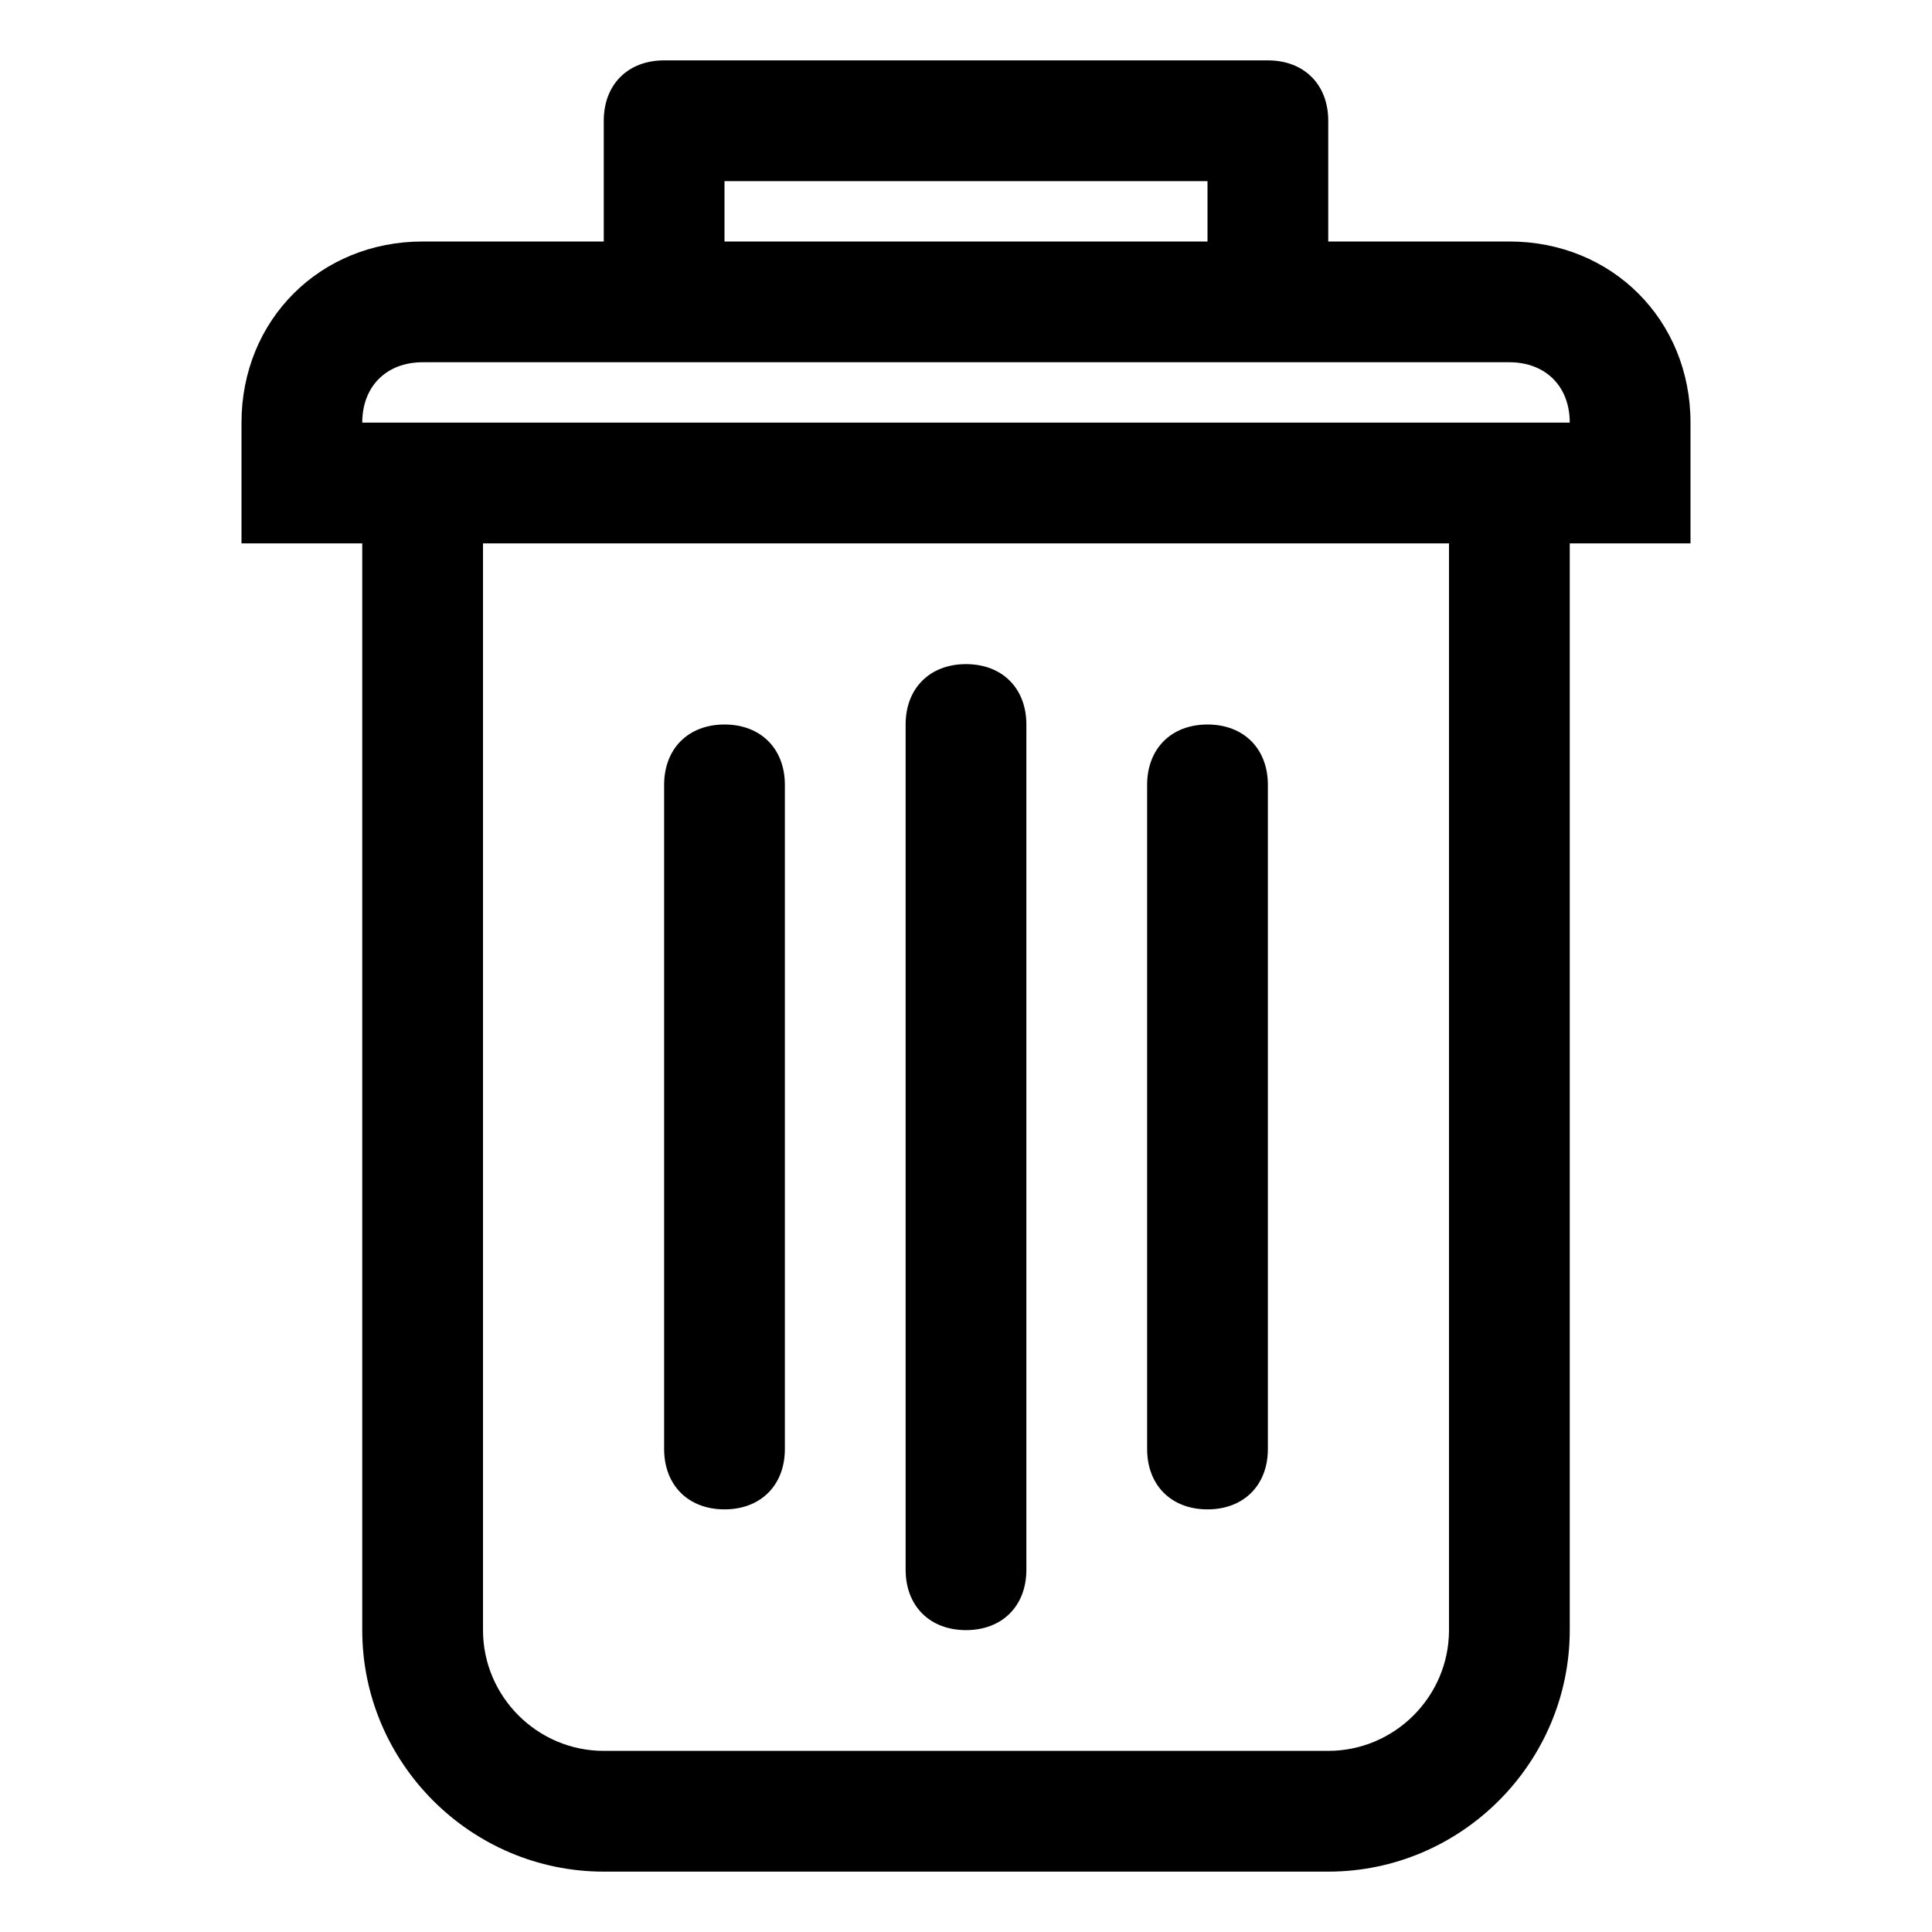
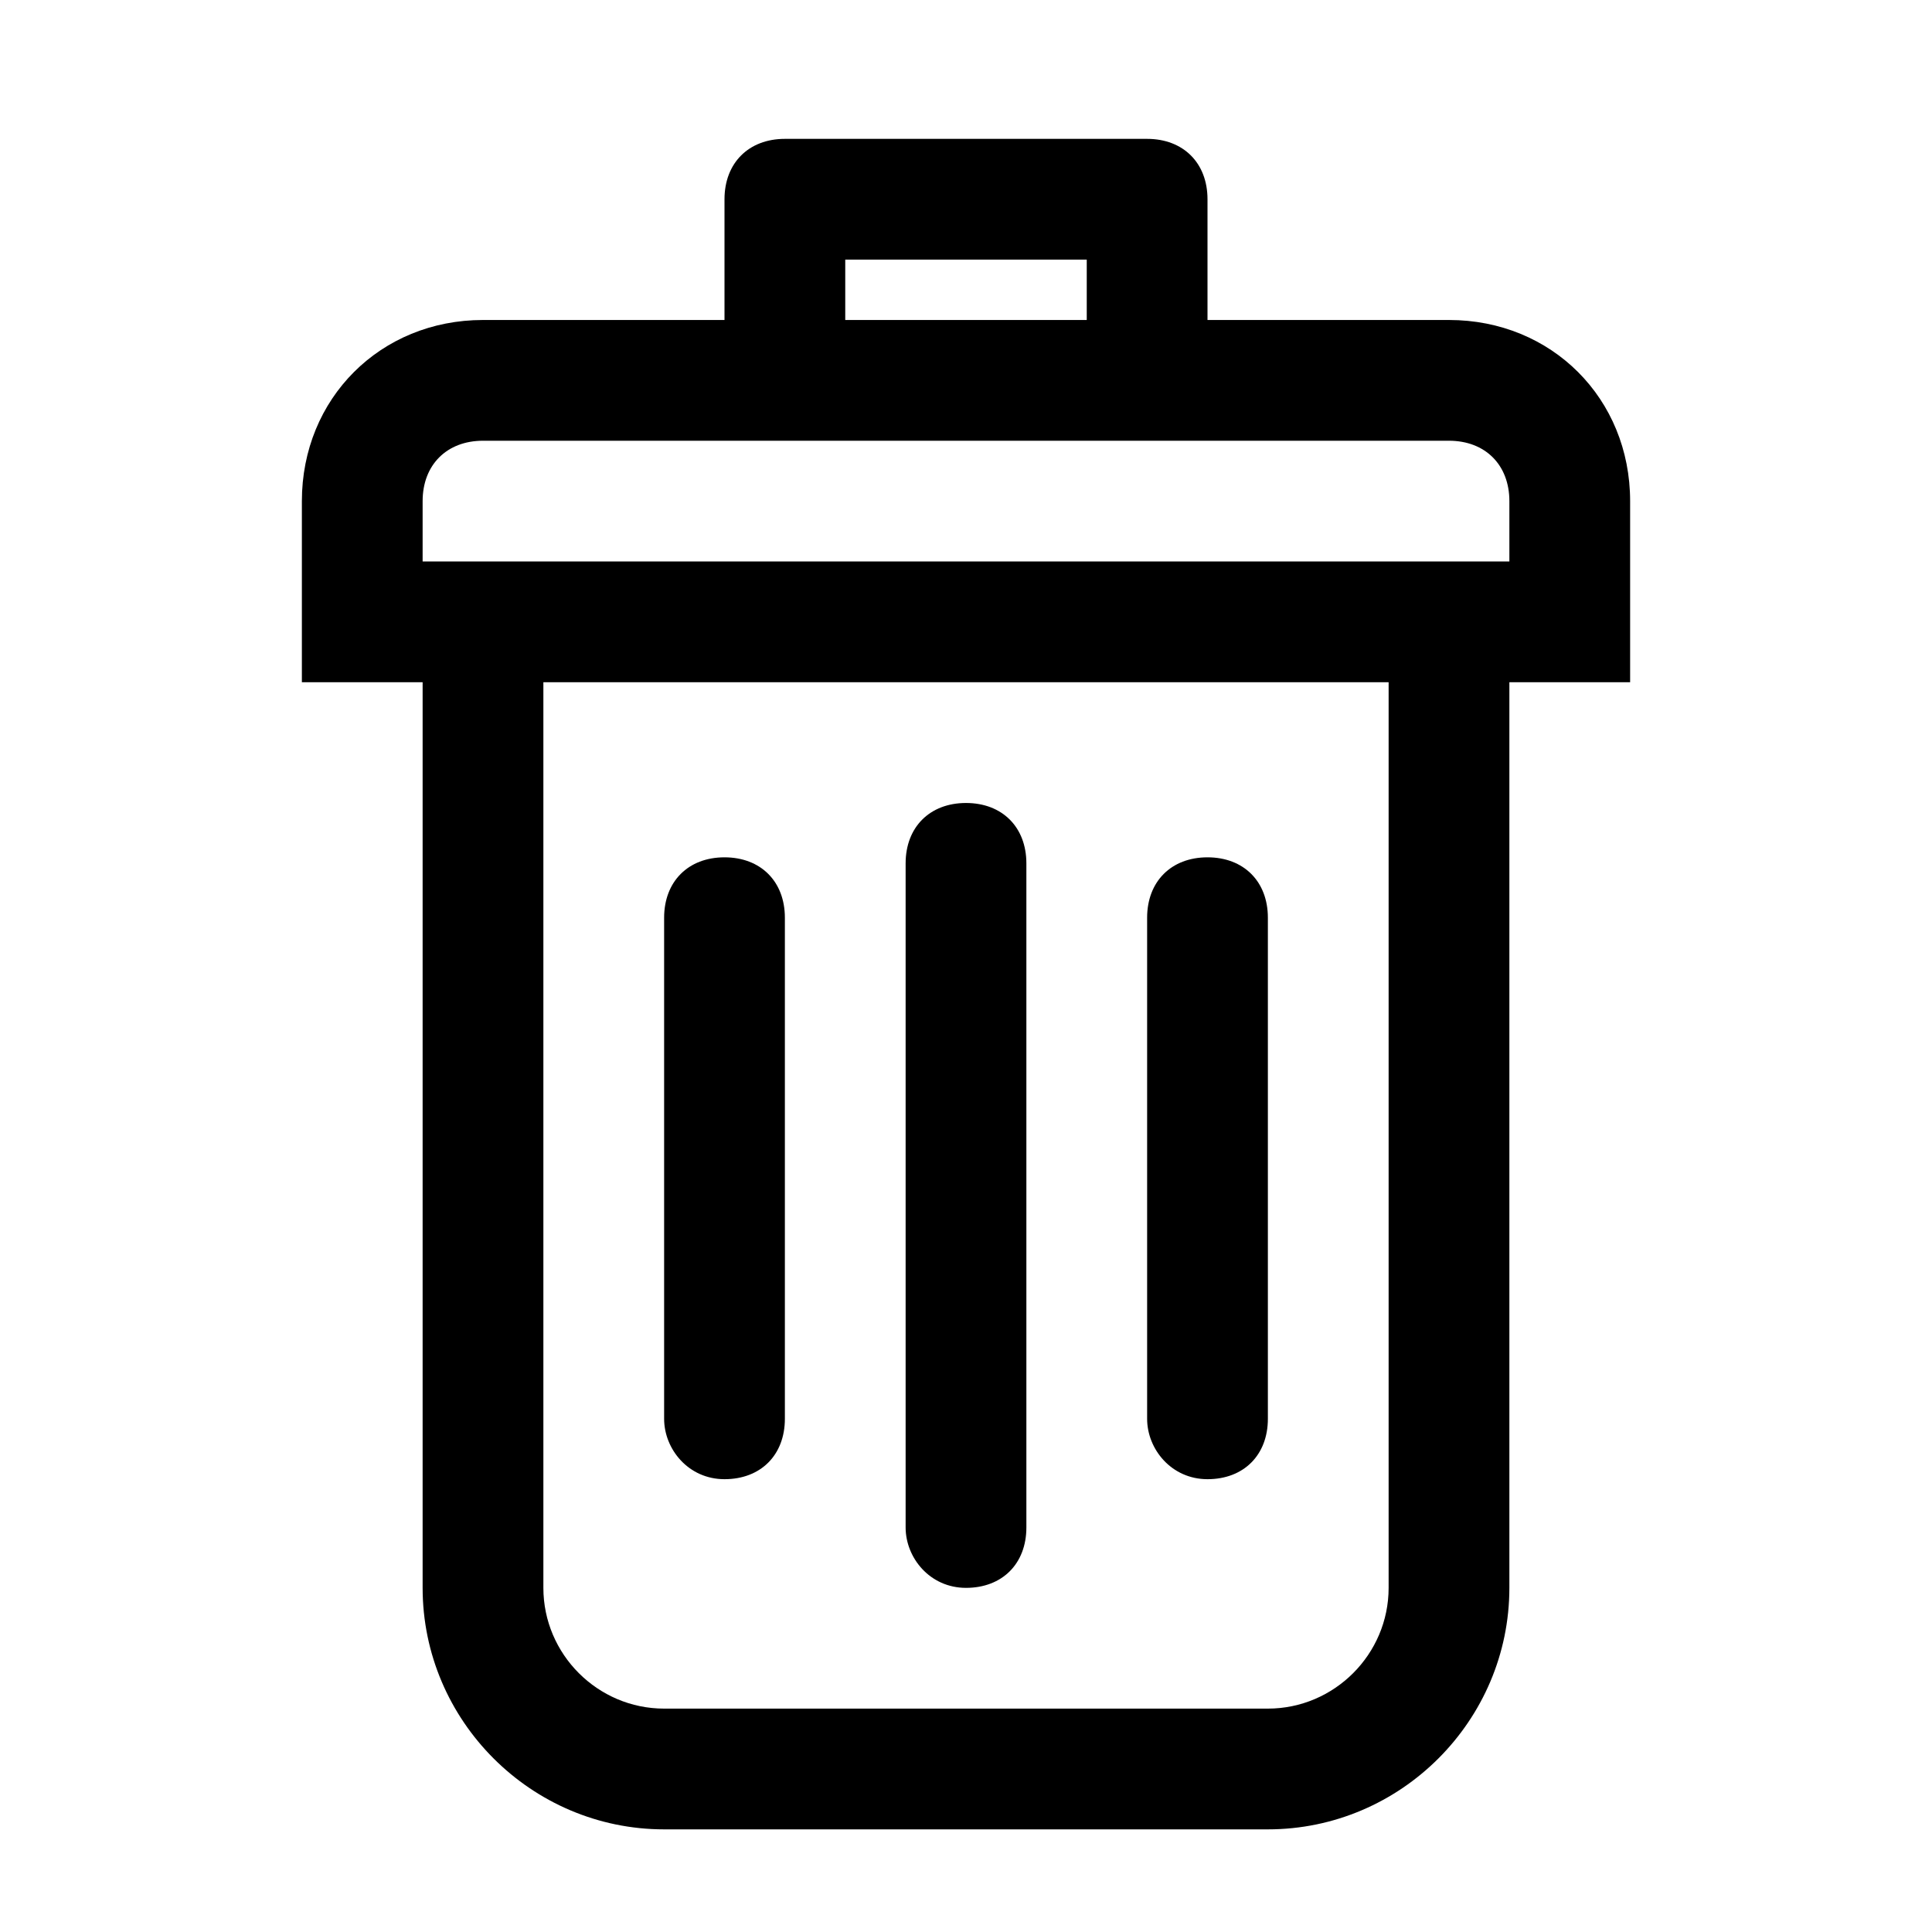
<svg xmlns="http://www.w3.org/2000/svg" width="32" height="32" viewBox="0 0 32 32" fill="none">
-   <path d="M16 27C16.6 27 17 26.6 17 26V12C17 11.4 16.6 11 16 11C15.4 11 15 11.4 15 12V26C15 26.6 15.4 27 16 27Z" fill="black" />
-   <path d="M20 25C20.6 25 21 24.6 21 24V13C21 12.4 20.6 12 20 12C19.4 12 19 12.4 19 13V24C19 24.6 19.4 25 20 25Z" fill="black" />
-   <path d="M12 25C12.6 25 13 24.6 13 24V13C13 12.4 12.6 12 12 12C11.4 12 11 12.4 11 13V24C11 24.6 11.4 25 12 25Z" fill="black" />
-   <path d="M28 7C28 5.3 26.7 4 25 4H22V2C22 1.4 21.6 1 21 1H11C10.4 1 10 1.4 10 2V4H7C5.3 4 4 5.3 4 7V9H6V27C6 29.2 7.8 31 10 31H22C24.2 31 26 29.2 26 27V9H28V7ZM12 3H20V4H12V3ZM24 27C24 28.1 23.1 29 22 29H10C8.9 29 8 28.1 8 27V9H24V27ZM6 7C6 6.4 6.4 6 7 6H25C25.6 6 26 6.4 26 7H6Z" fill="black" />
+   <path d="M16 26.3C16.6 26.3 17 25.9 17 25.3V14.3C17 13.7 16.6 13.3 16 13.3C15.4 13.3 15 13.7 15 14.3V25.3C15 25.8 15.4 26.3 16 26.3Z" fill="black" />
+   <path d="M20 24.5C20.6 24.5 21 24.1 21 23.5V15.2C21 14.6 20.6 14.2 20 14.2C19.4 14.2 19 14.6 19 15.2V23.5C19 24 19.4 24.5 20 24.5Z" fill="black" />
+   <path d="M12 24.5C12.6 24.5 13 24.1 13 23.5V15.2C13 14.6 12.6 14.2 12 14.2C11.4 14.2 11 14.6 11 15.2V23.5C11 24 11.4 24.5 12 24.5Z" fill="black" />
+   <path d="M27 8.3C27 6.6 25.7 5.3 24 5.3H20V3.3C20 2.7 19.6 2.3 19 2.3H13C12.4 2.3 12 2.7 12 3.3V5.3H8C6.3 5.3 5 6.6 5 8.3V11.3H7V26.3C7 28.5 8.8 30.3 11 30.3H21C23.2 30.3 25 28.5 25 26.3V11.3H27V8.3ZM14 4.3H18V5.3H14V4.3ZM23 26.3C23 27.4 22.1 28.3 21 28.3H11C9.9 28.3 9 27.4 9 26.3V11.3H23V26.3ZM25 9.3H7V8.3C7 7.7 7.4 7.3 8 7.3H24C24.6 7.3 25 7.7 25 8.3V9.3Z" fill="black" />
</svg>
